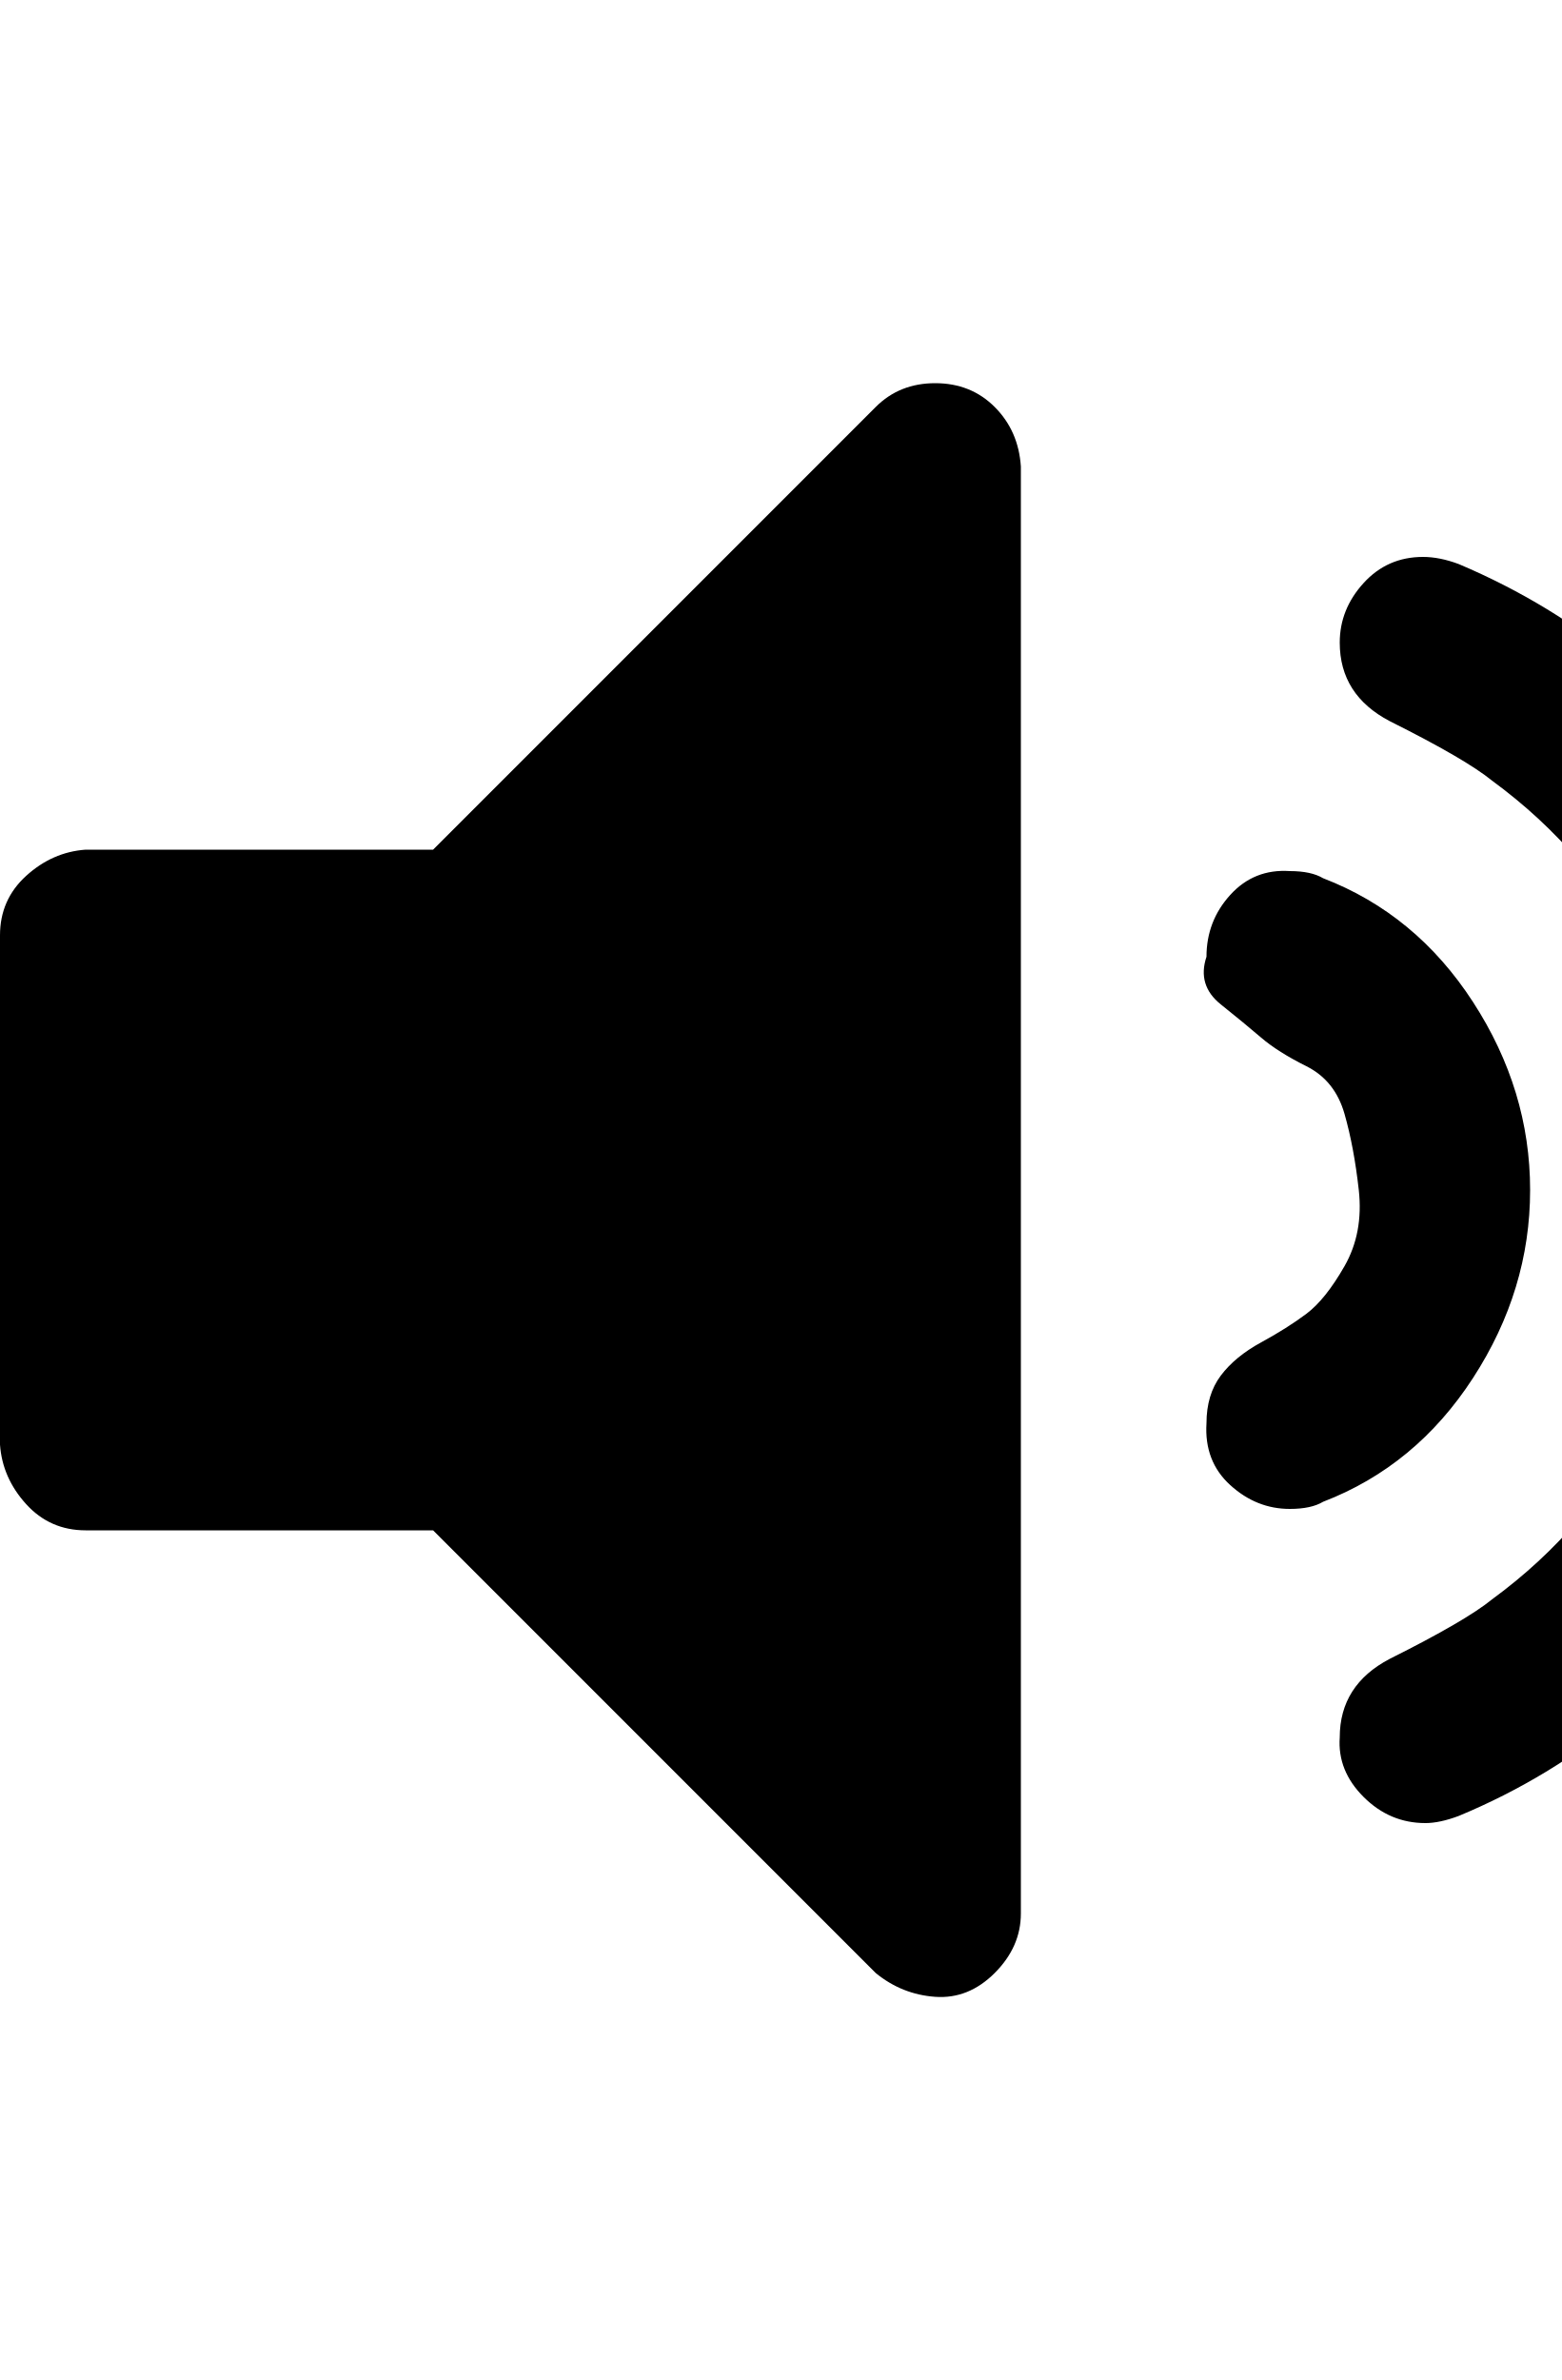
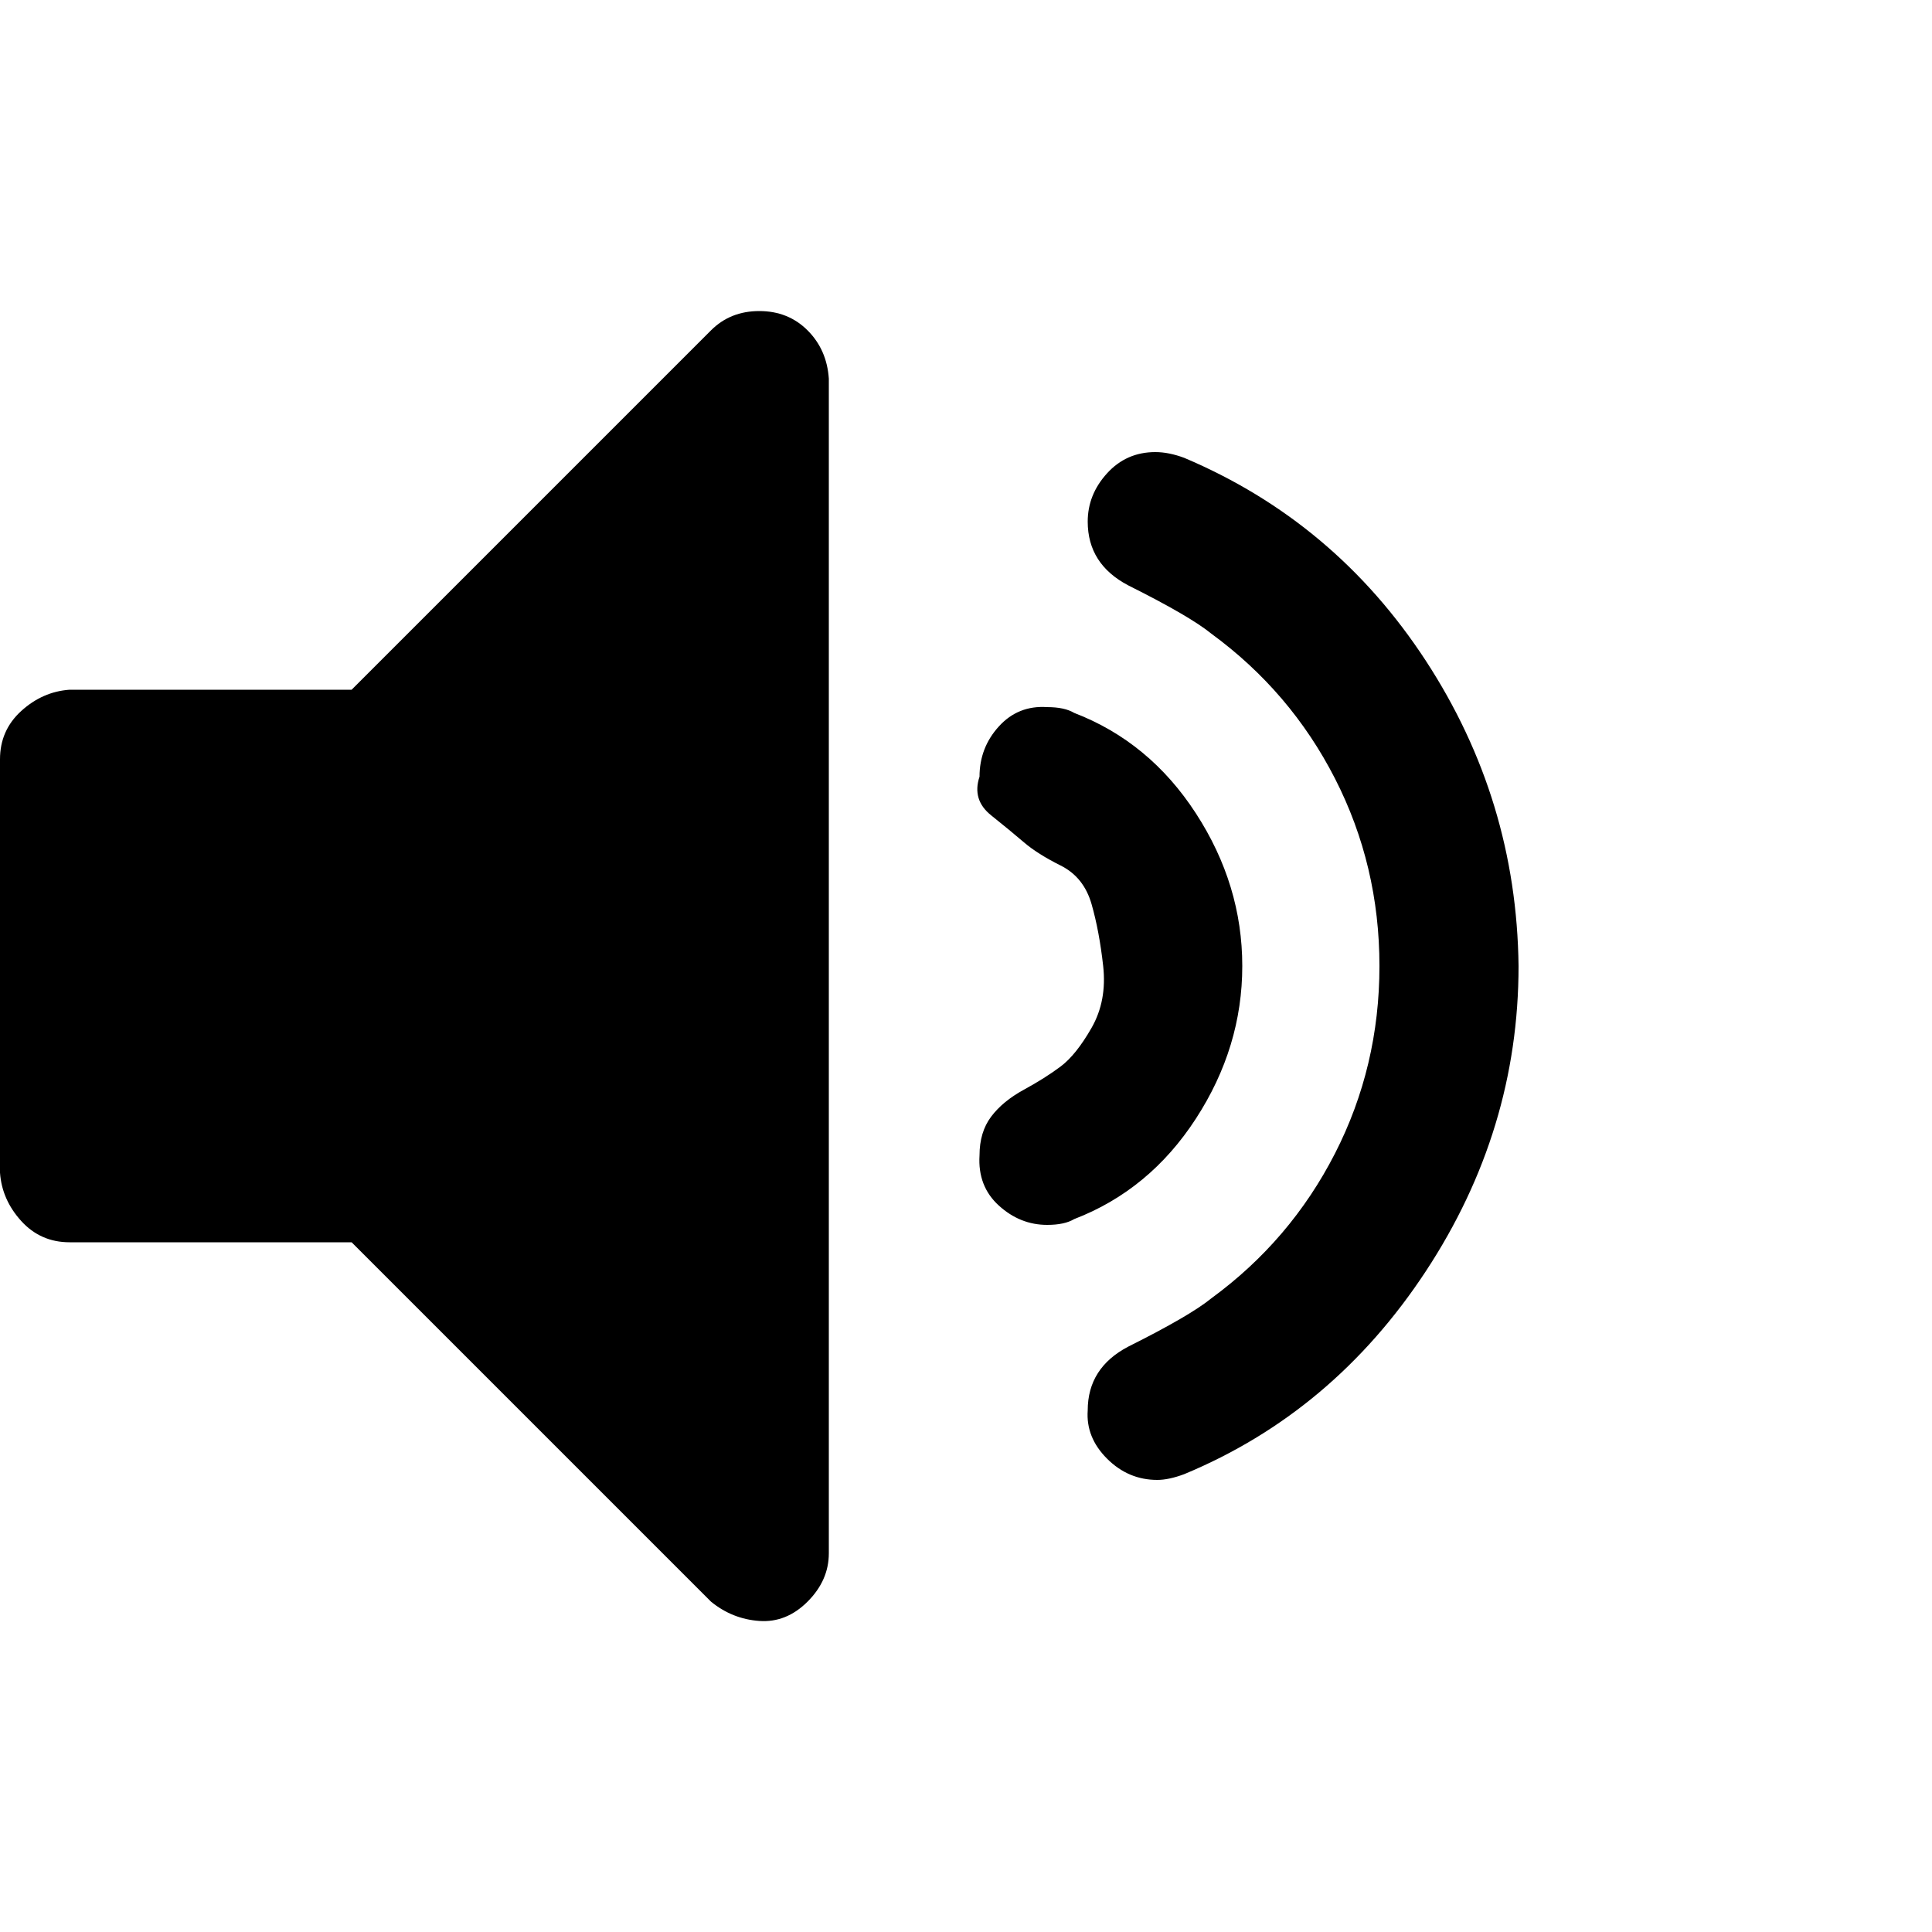
- <svg xmlns="http://www.w3.org/2000/svg" viewBox="0 0 21 32">
+ <svg xmlns="http://www.w3.org/2000/svg" viewBox="0 0 32 32">
  <path d="M13.728 6.272v19.456q0 .448-.352.8t-.8.32-.8-.32l-5.952-5.952H1.152q-.48 0-.8-.352t-.352-.8v-6.848q0-.48.352-.8t.8-.352h4.672l5.952-5.952q.32-.32.8-.32t.8.32.352.8zM20.576 16q0 1.344-.768 2.528t-2.016 1.664q-.16.096-.448.096-.448 0-.8-.32t-.32-.832q0-.384.192-.64t.544-.448.608-.384.512-.64.192-1.024-.192-1.024-.512-.64-.608-.384-.544-.448-.192-.64q0-.48.32-.832t.8-.32q.288 0 .448.096 1.248.48 2.016 1.664T20.576 16zm4.576 0q0 2.72-1.536 5.056t-4 3.36q-.256.096-.448.096-.48 0-.832-.352t-.32-.8q0-.704.672-1.056 1.024-.512 1.376-.8 1.312-.96 2.048-2.4T22.848 16t-.736-3.104-2.048-2.4q-.352-.288-1.376-.8-.672-.352-.672-1.056 0-.448.32-.8t.8-.352q.224 0 .48.096 2.496 1.056 4 3.36T25.152 16z" />
</svg>
